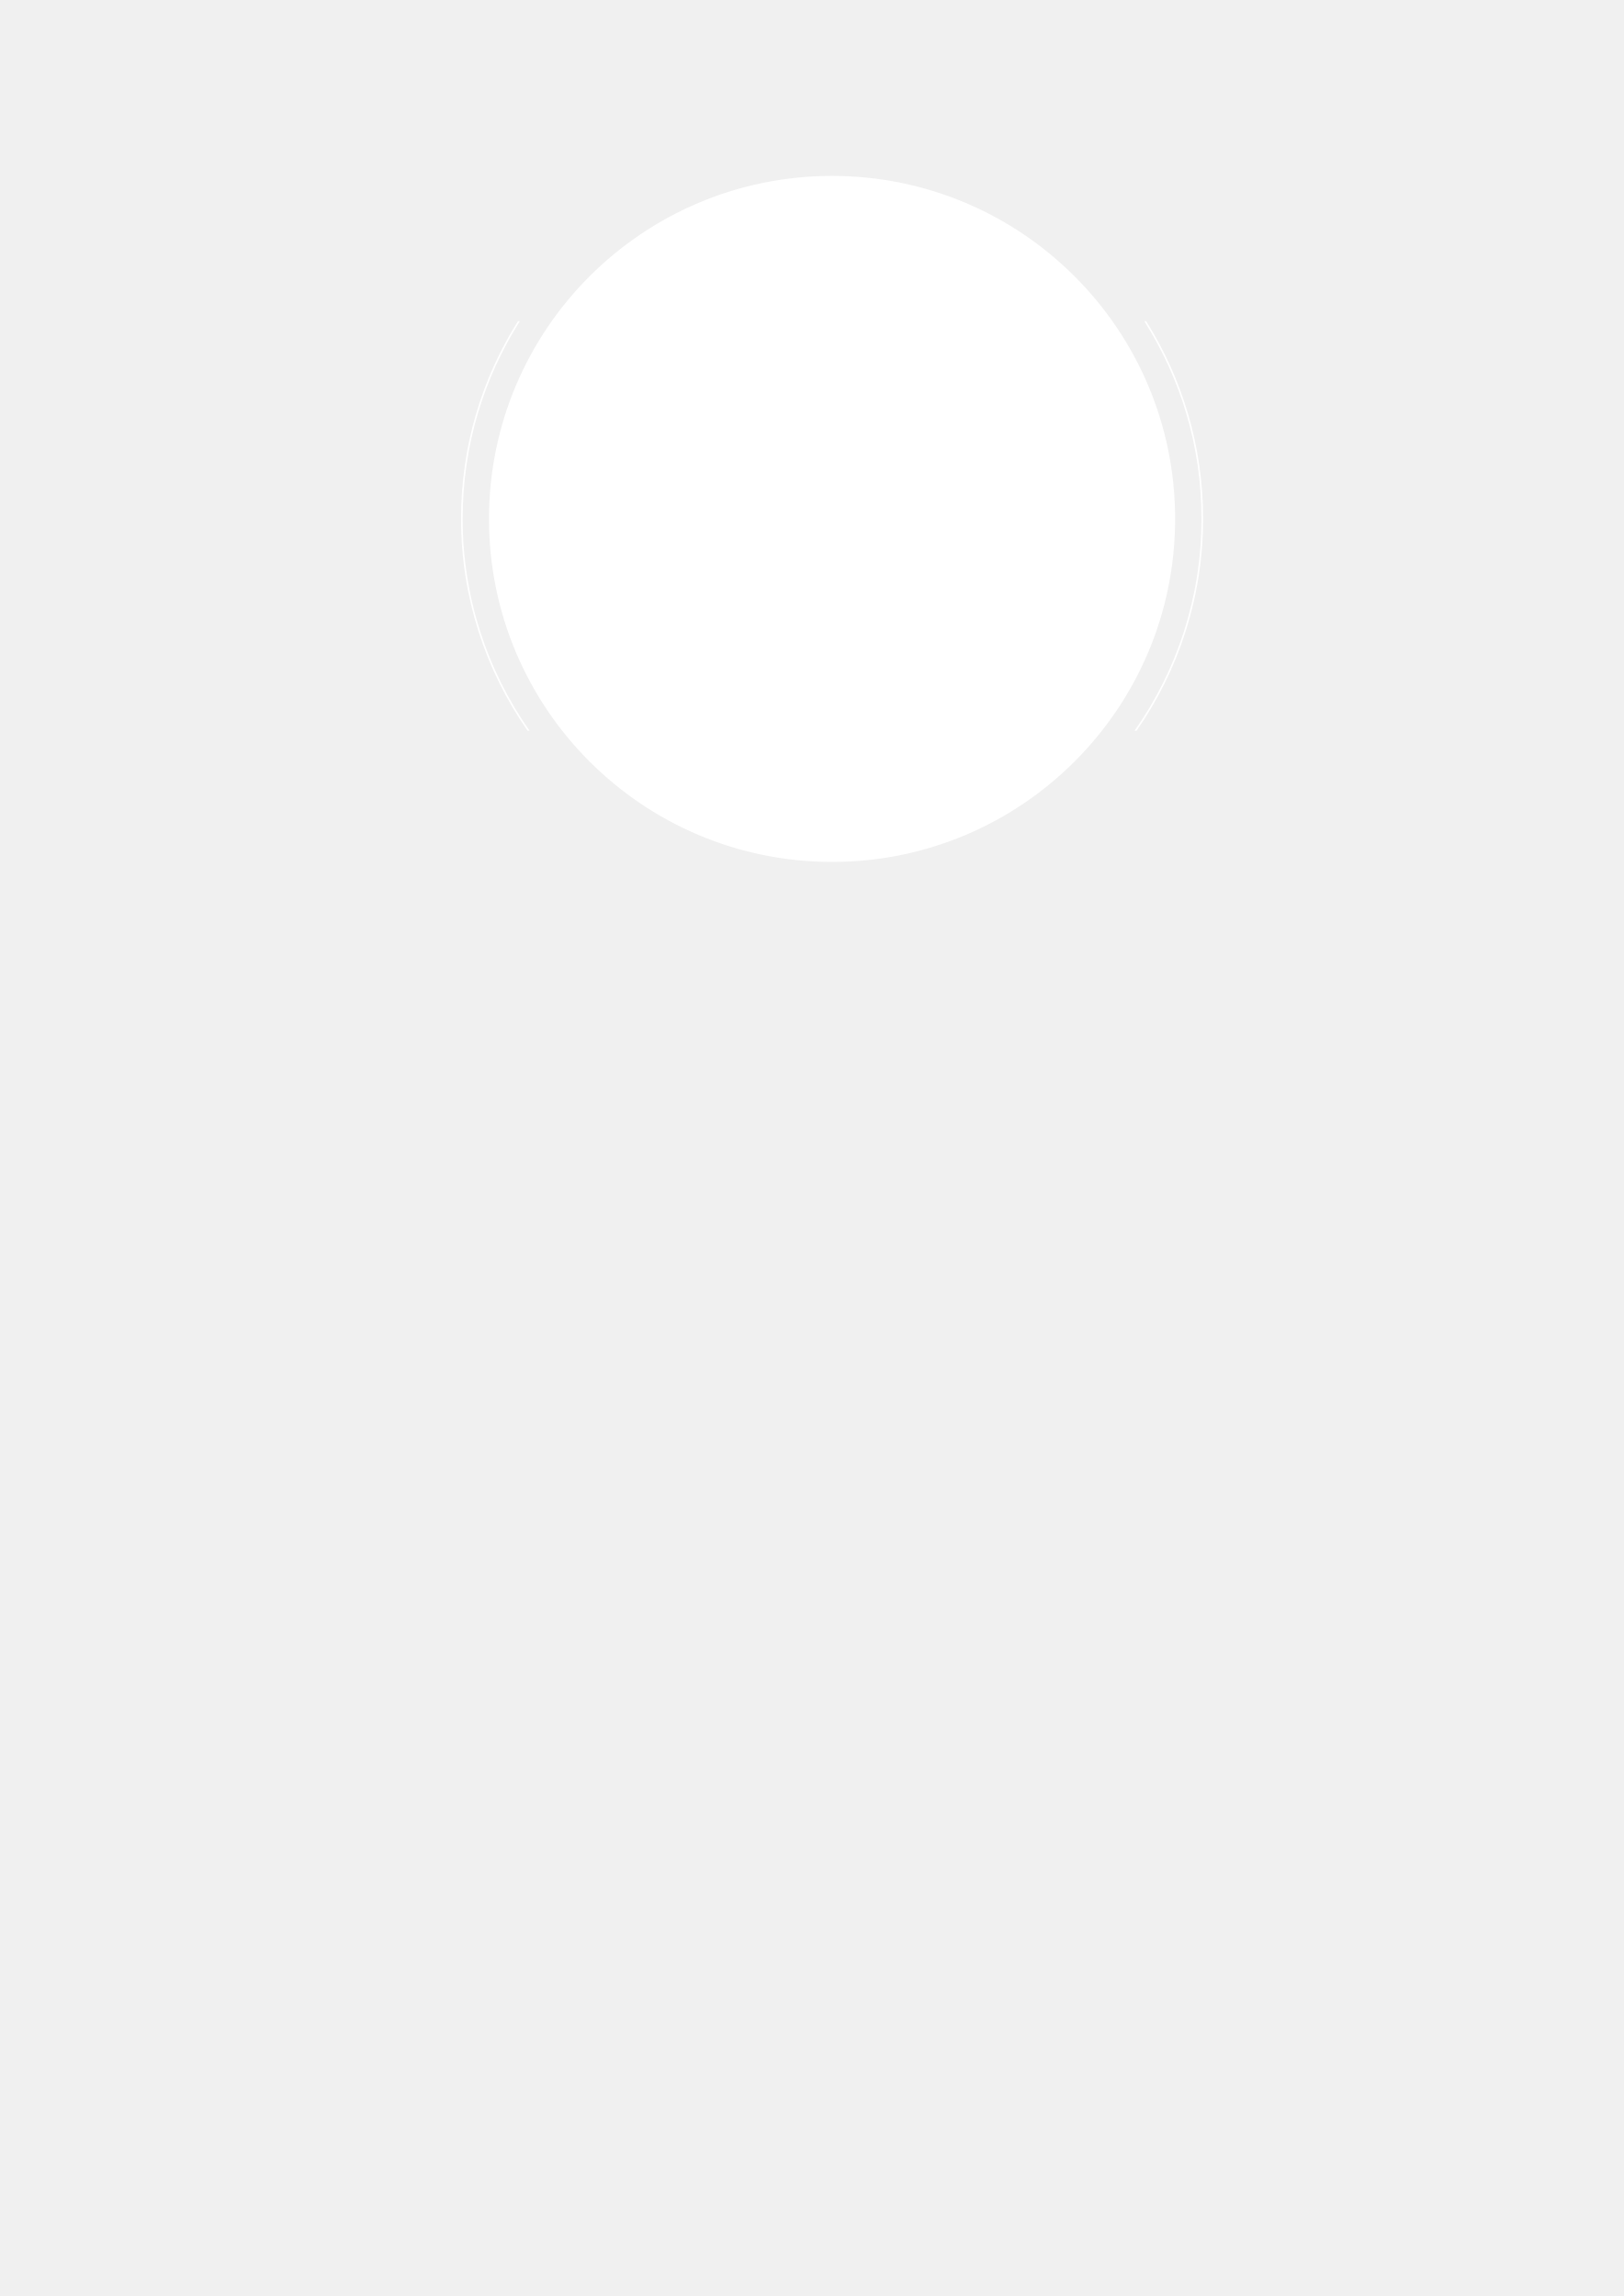
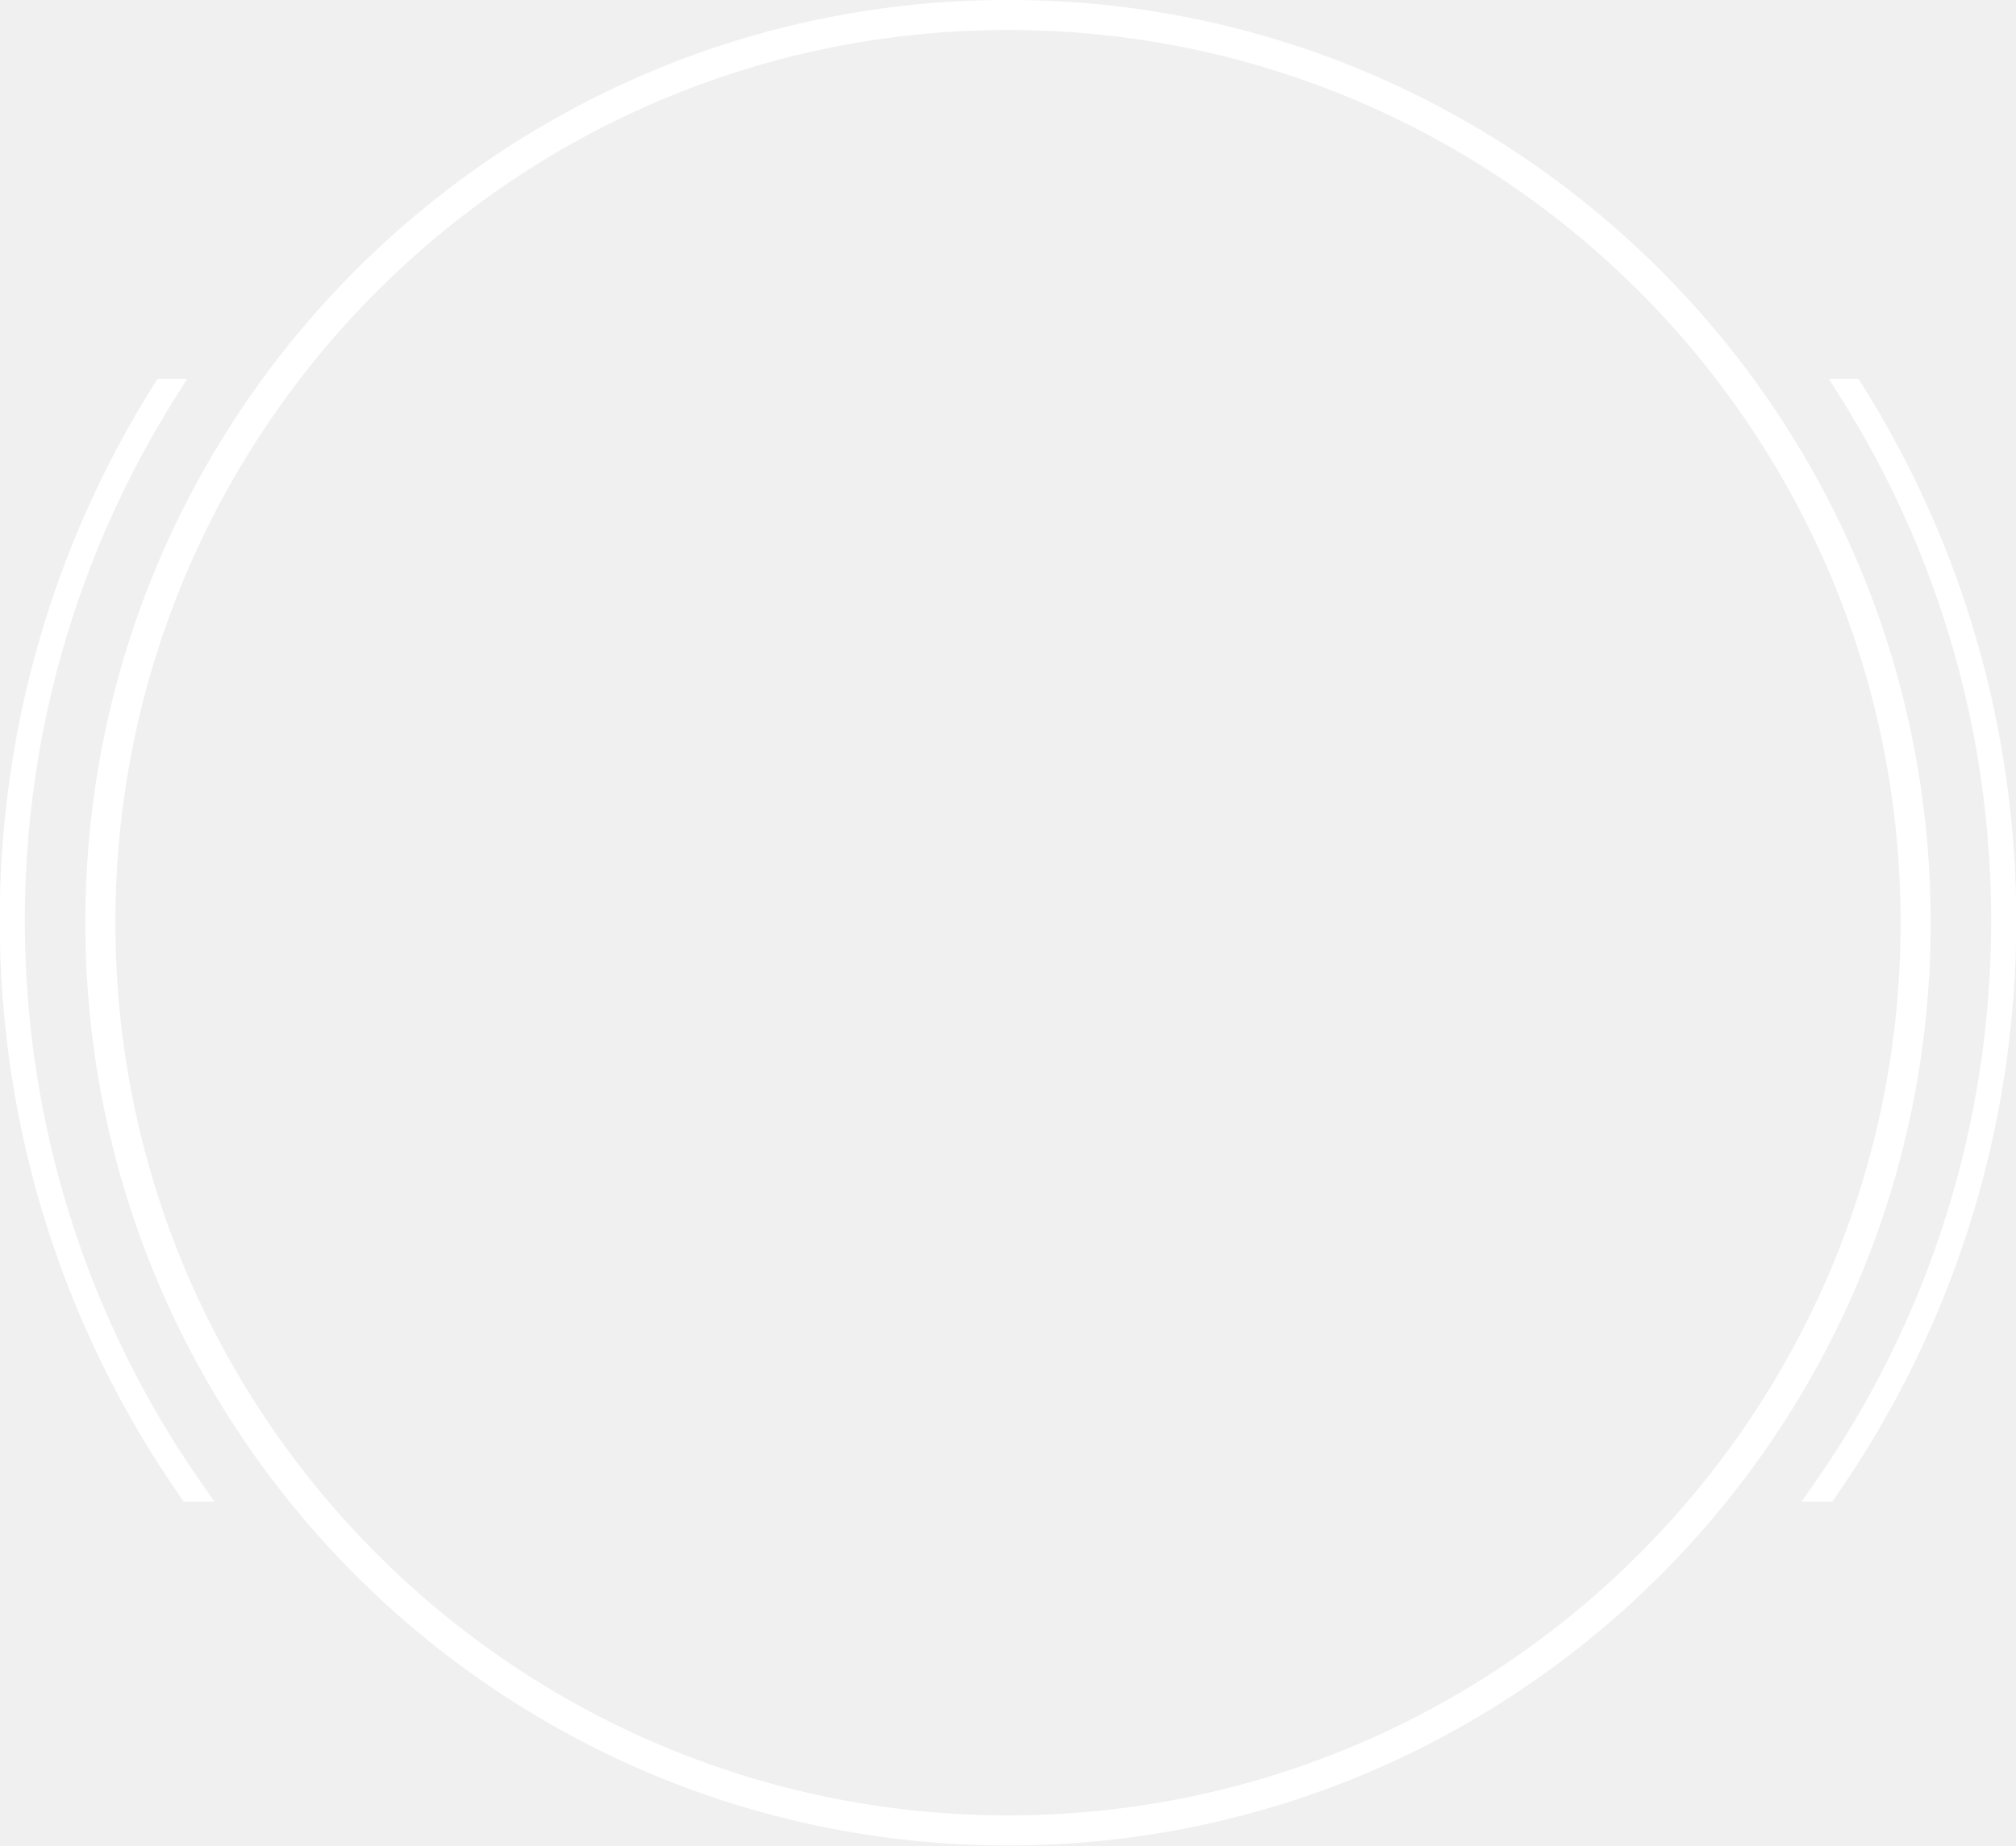
- <svg xmlns="http://www.w3.org/2000/svg" xml:space="preserve" width="210mm" height="297mm" viewBox="0 0 21000 29700">
-   <g>
-     <path class="fil0" d="M10761.42 2275.55c2450.46,0 4436.94,1986.48 4436.94,4436.94 0,2450.46 -1986.48,4436.94 -4436.94,4436.94 -2450.46,0 -4436.94,-1986.48 -4436.94,-4436.94 0,-2450.46 1986.48,-4436.94 4436.94,-4436.94zm0 144.59c2370.61,0 4292.35,1921.74 4292.35,4292.35 0,2370.61 -1921.74,4292.35 -4292.35,4292.35 -2370.61,0 -4292.35,-1921.74 -4292.35,-4292.35 0,-2370.61 1921.74,-4292.35 4292.35,-4292.35z" fill="white" />
-     <path class="fil1 str0" d="M14823.83 4154.46c466.25,739.8 736.08,1615.83 736.08,2554.9 0,1020.11 -318.39,1965.85 -861.12,2743.35l-25.28 0c545.44,-776.38 865.71,-1722.45 865.71,-2743.35 0,-939.69 -271.36,-1815.98 -739.87,-2554.9l24.48 0zm-7999.78 5298.25c-542.73,-777.5 -861.12,-1723.24 -861.12,-2743.35 0,-939.07 269.83,-1815.1 736.08,-2554.9l24.48 0c-468.51,738.92 -739.87,1615.21 -739.87,2554.9 0,1020.9 320.27,1966.97 865.71,2743.35l-25.28 0z" fill="white" />
+ <svg xmlns="http://www.w3.org/2000/svg" xml:space="preserve" width="96.943mm" height="88.731mm" version="1.1" style="shape-rendering:geometricPrecision; text-rendering:geometricPrecision; image-rendering:optimizeQuality; fill-rule:evenodd; clip-rule:evenodd" viewBox="0 0 9694.32 8873.06">
+   <g id="Слой_x0020_1">
+     <path class="fil0" d="M4847.16 -0.41c2450.46,0 4436.94,1986.48 4436.94,4436.94 0,2450.46 -1986.48,4436.94 -4436.94,4436.94 -2450.46,0 -4436.94,-1986.48 -4436.94,-4436.94 0,-2450.46 1986.48,-4436.94 4436.94,-4436.94zm0 144.59c2370.61,0 4292.35,1921.74 4292.35,4292.35 0,2370.61 -1921.74,4292.35 -4292.35,4292.35 -2370.61,0 -4292.35,-1921.74 -4292.35,-4292.35 0,-2370.61 1921.74,-4292.35 4292.35,-4292.35z" fill="white" />
+     <path class="fil1" d="M8951.87 1845.4c488.46,775.04 743.78,1665.58 743.78,2581.56 0,994.3 -300.93,1956.57 -870.12,2771.97l-14.93 21.38 -147.58 0 55.32 -78.74c560.26,-797.48 856.62,-1740.11 856.62,-2714.61 0,-897.62 -251.36,-1769.92 -732.1,-2528.13l-48.68 -76.77 142.98 0 14.71 23.34zm-8083.08 5353.53c-569.19,-815.4 -870.12,-1777.67 -870.12,-2771.97 0,-915.98 255.32,-1806.52 743.78,-2581.56l14.71 -23.34 142.98 0 -48.68 76.77c-480.74,758.21 -732.1,1630.51 -732.1,2528.13 0,974.5 296.36,1917.13 856.62,2714.61l55.32 78.74 -147.58 0 -14.93 -21.38z" fill="white" />
  </g>
</svg>
